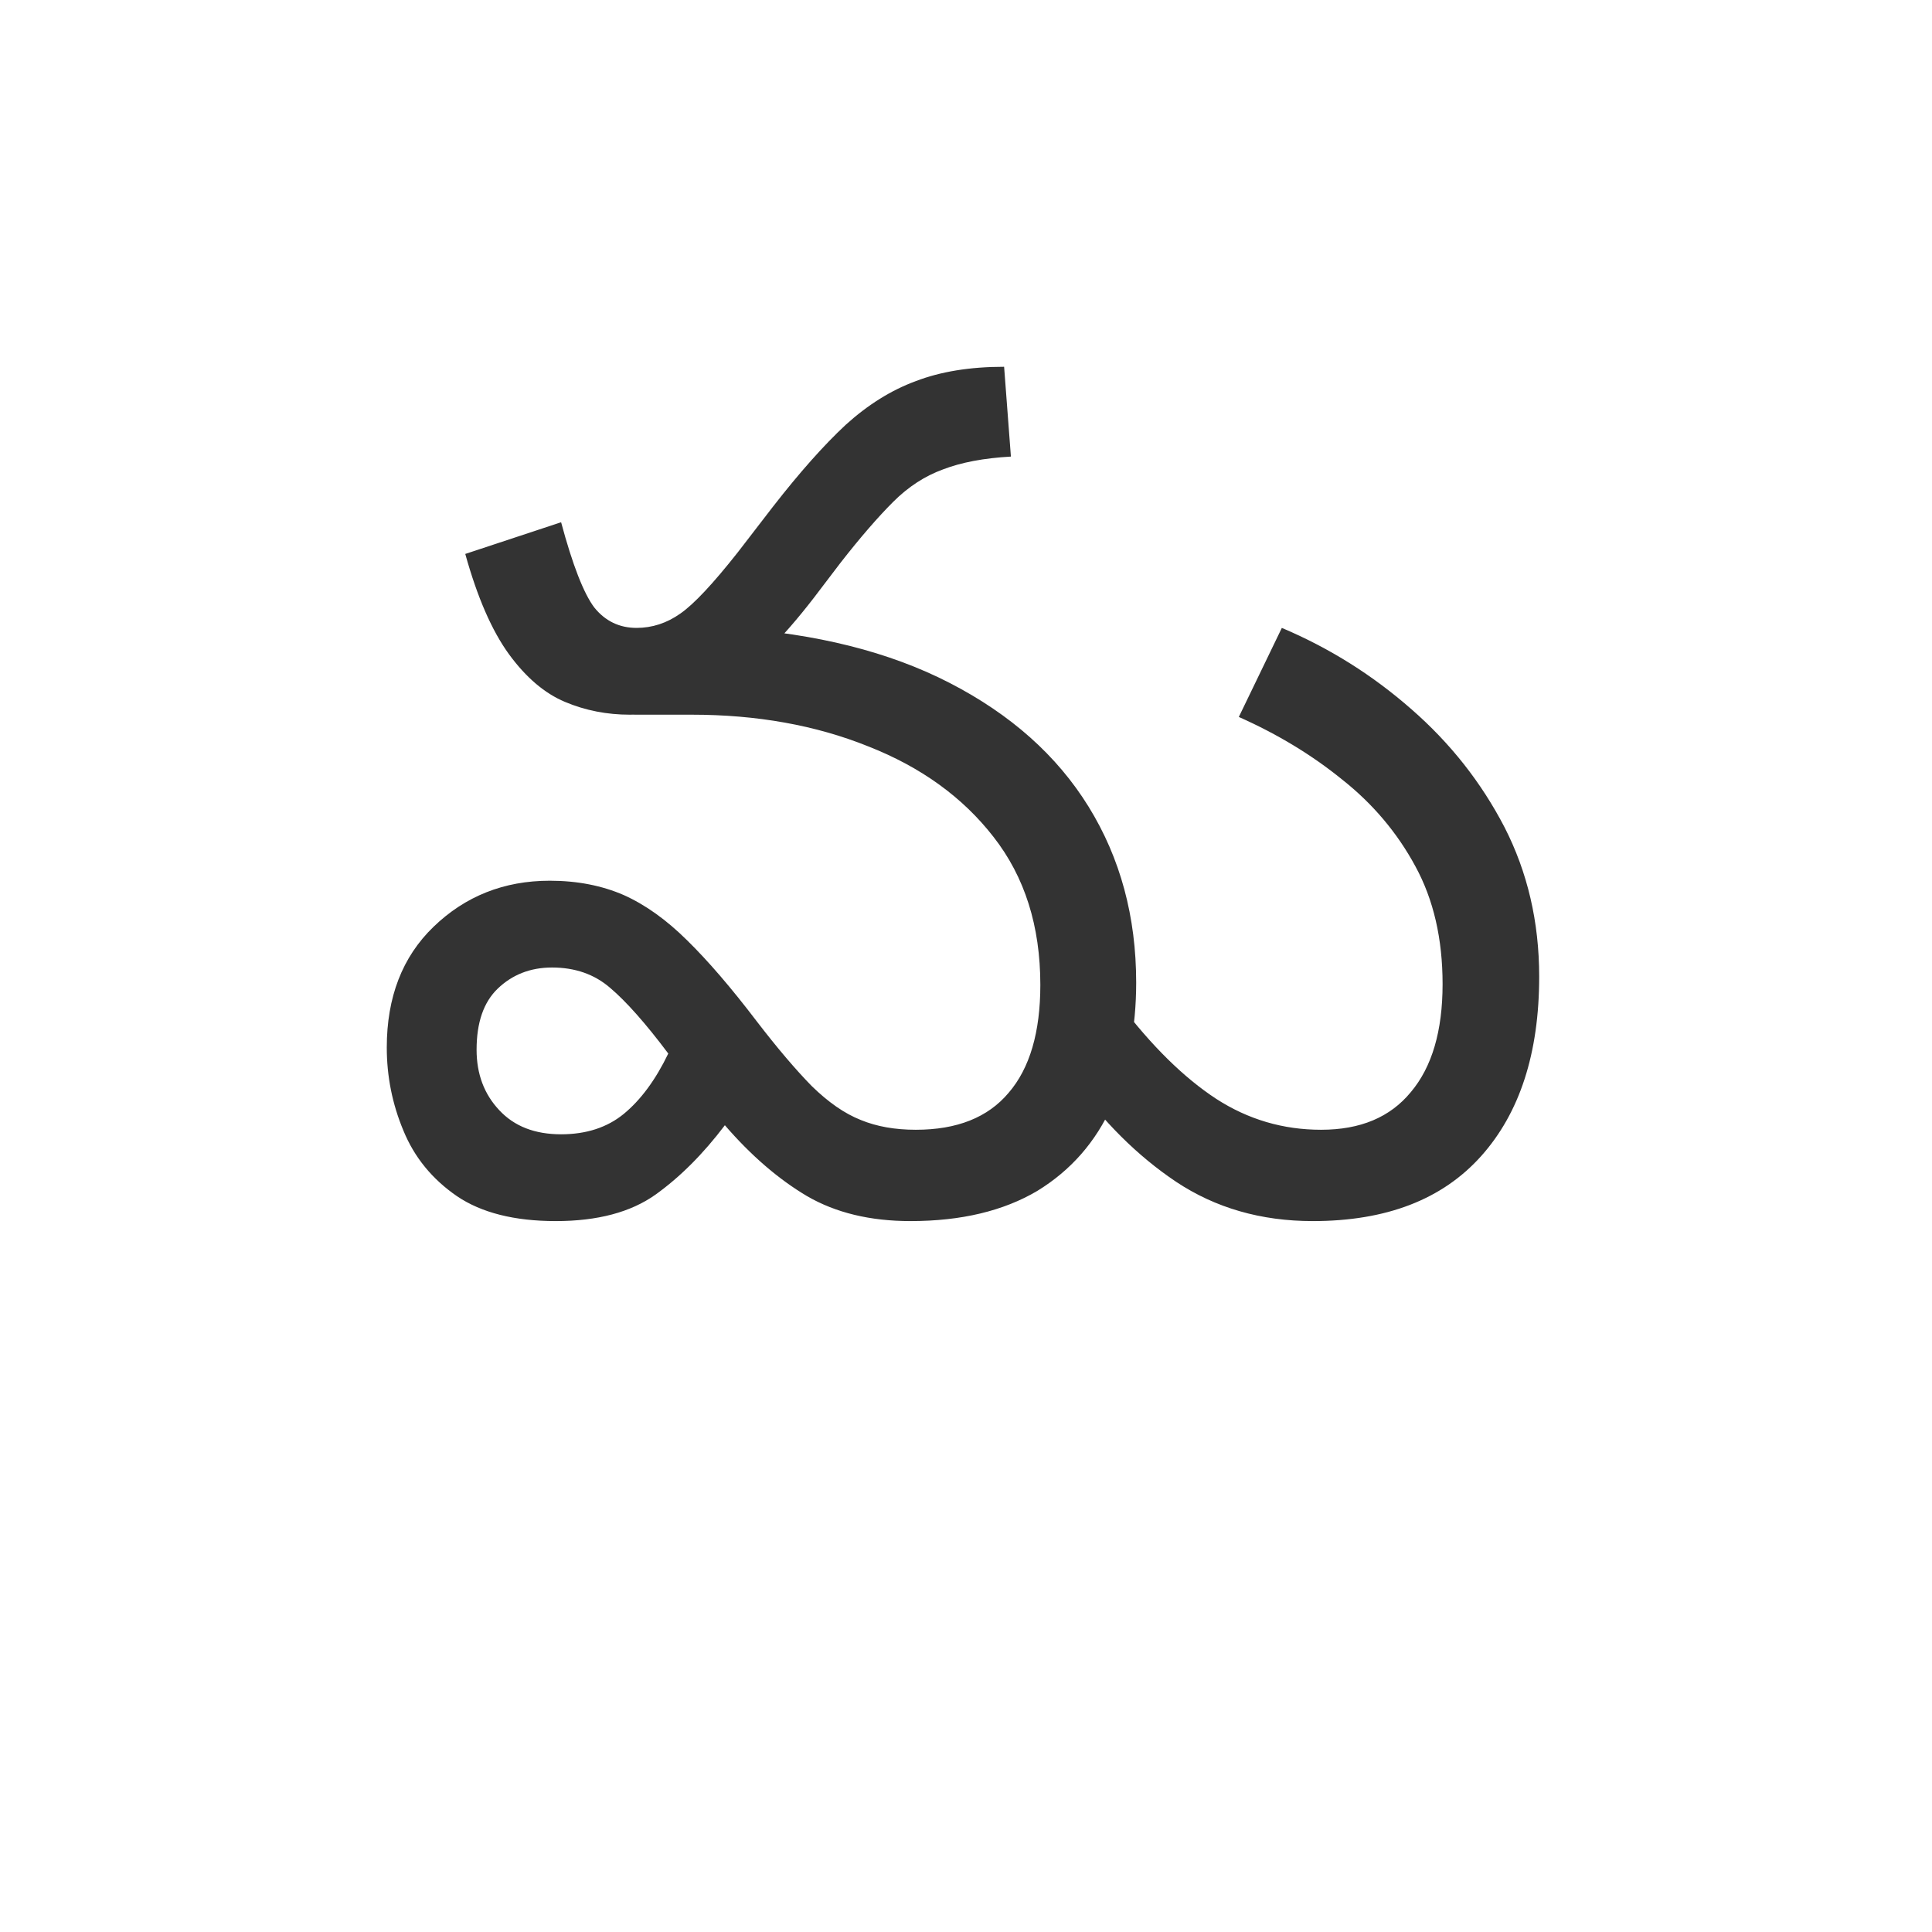
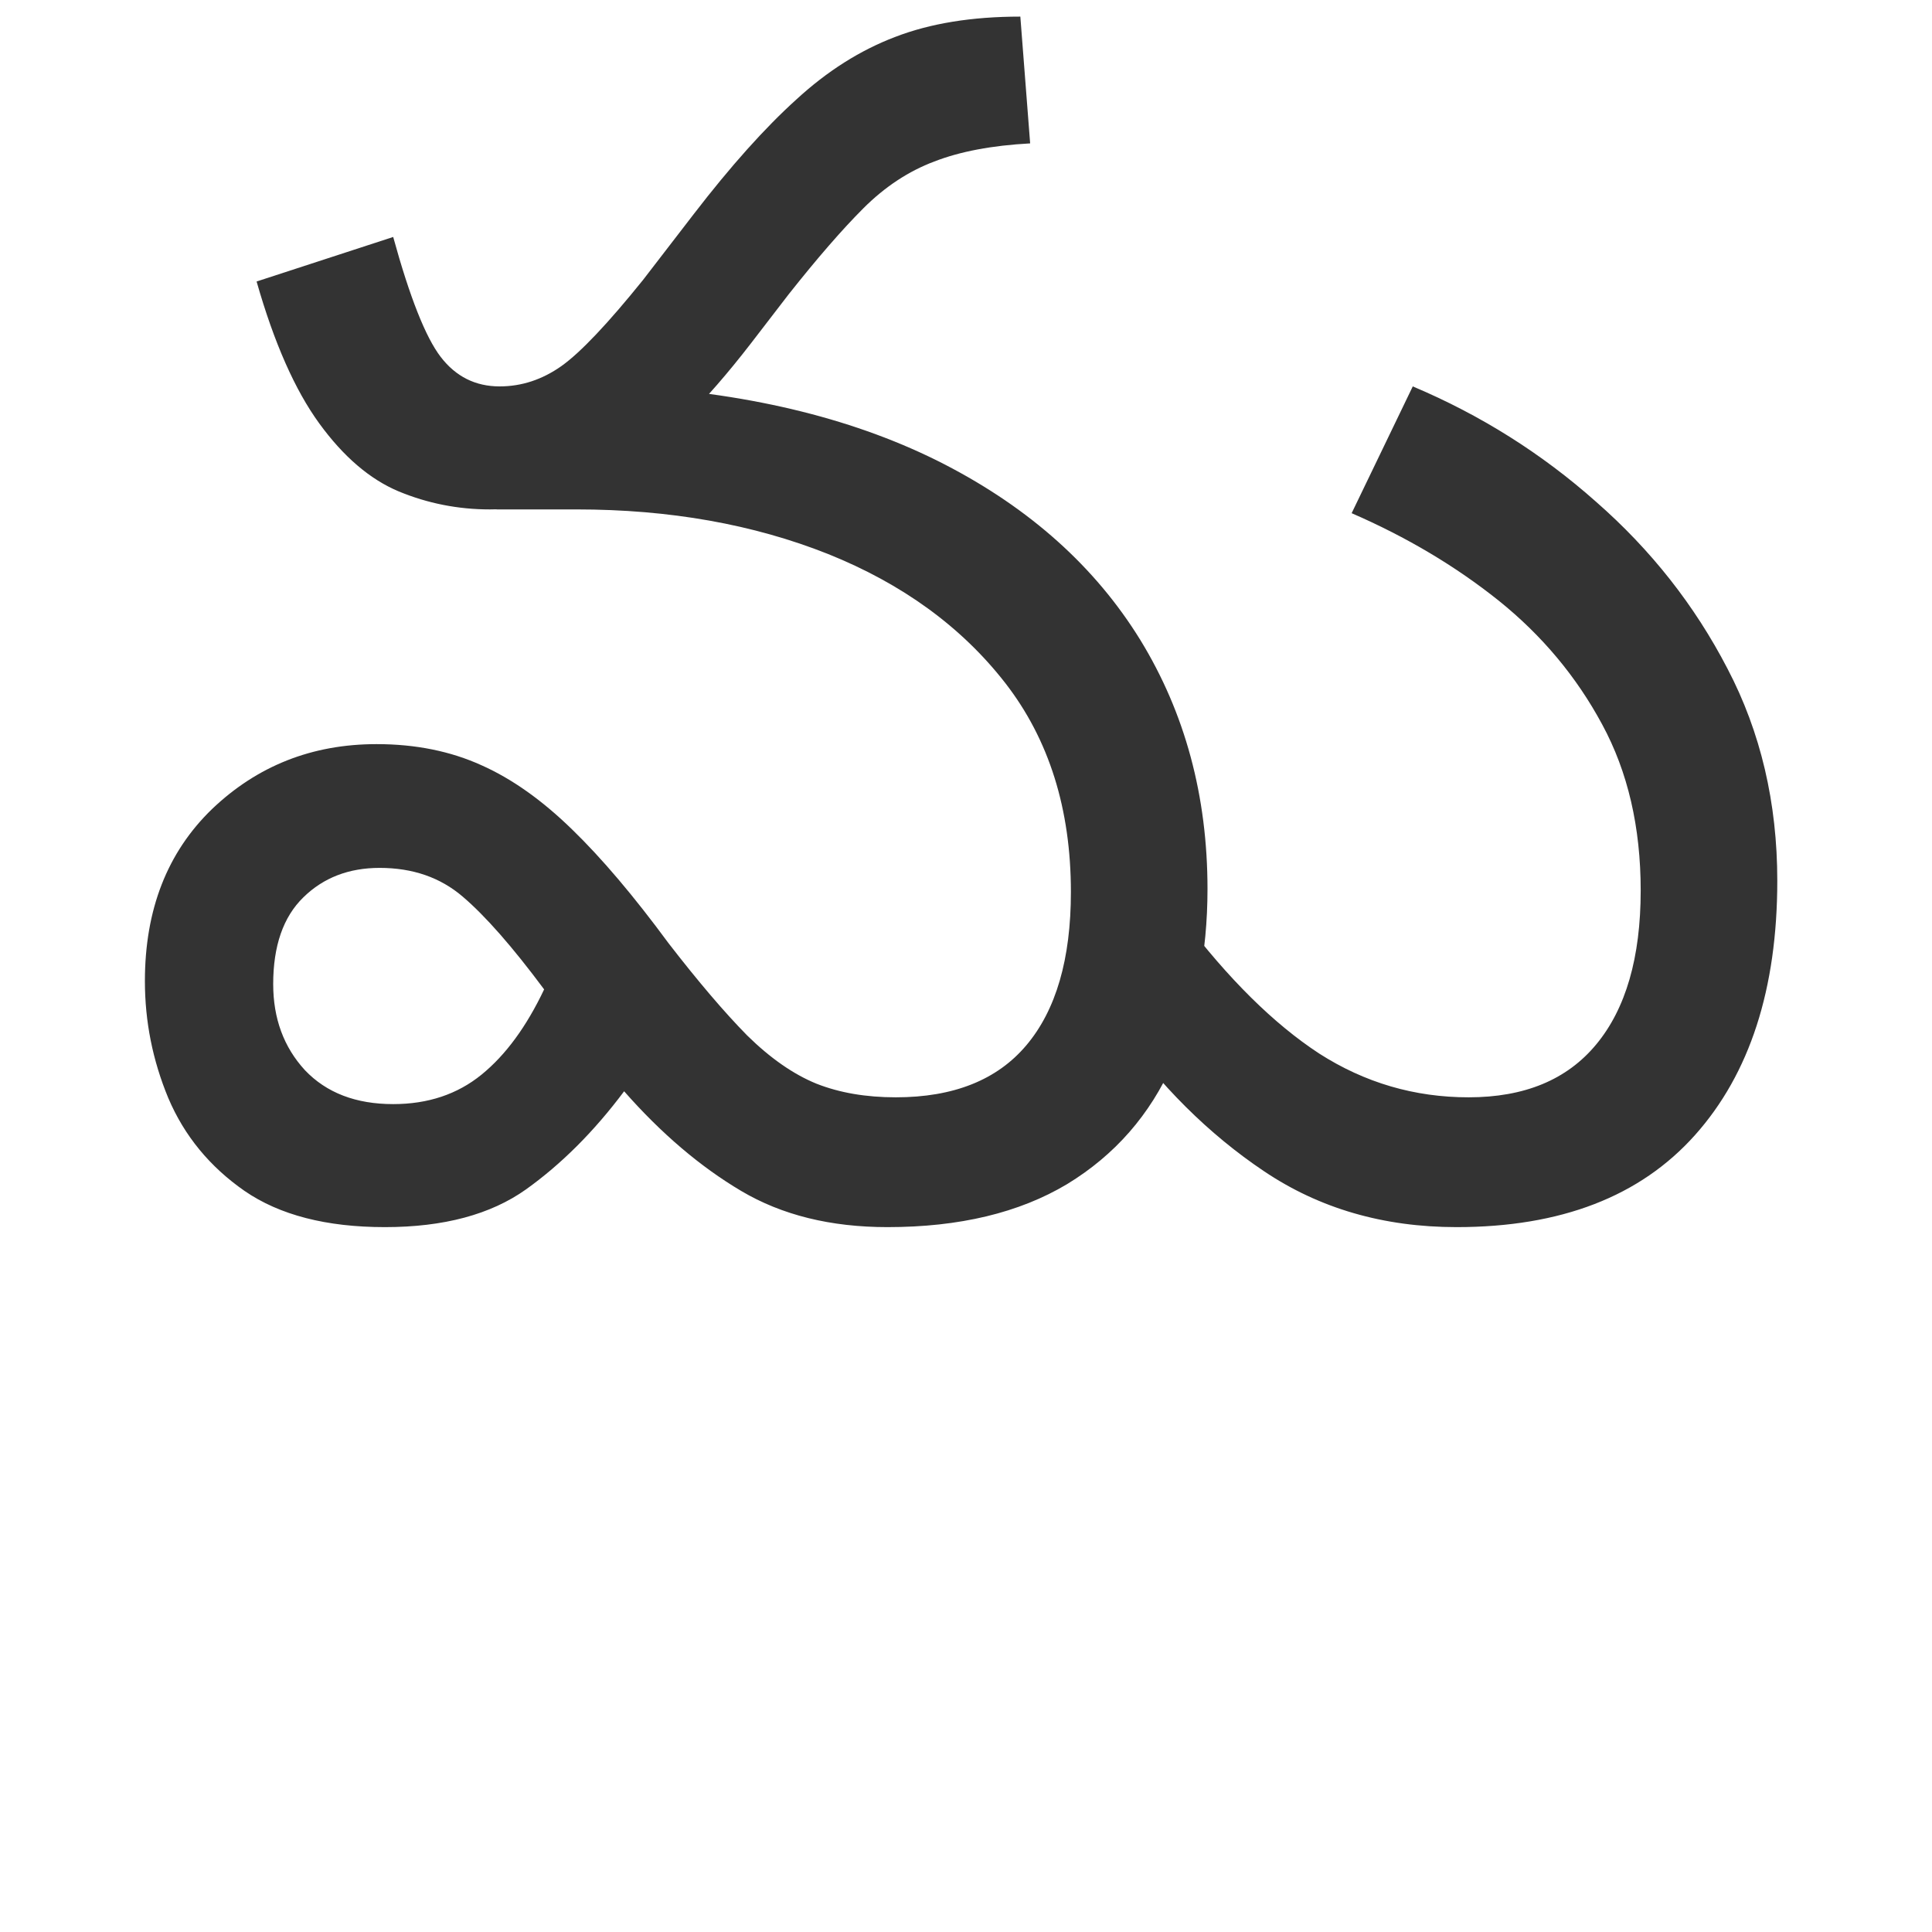
<svg xmlns="http://www.w3.org/2000/svg" width="40" height="40">
-   <text x="20" y="25" text-anchor="middle" font-family="Noto Sans Telugu, Arial" font-size="24" fill="var(--text-primary, #333)">మ</text>
+   <text x="20" y="25" text-anchor="middle" font-family="Noto Sans Telugu, Arial" font-size="34" fill="var(--text-primary, #333)">మ</text>
</svg>
